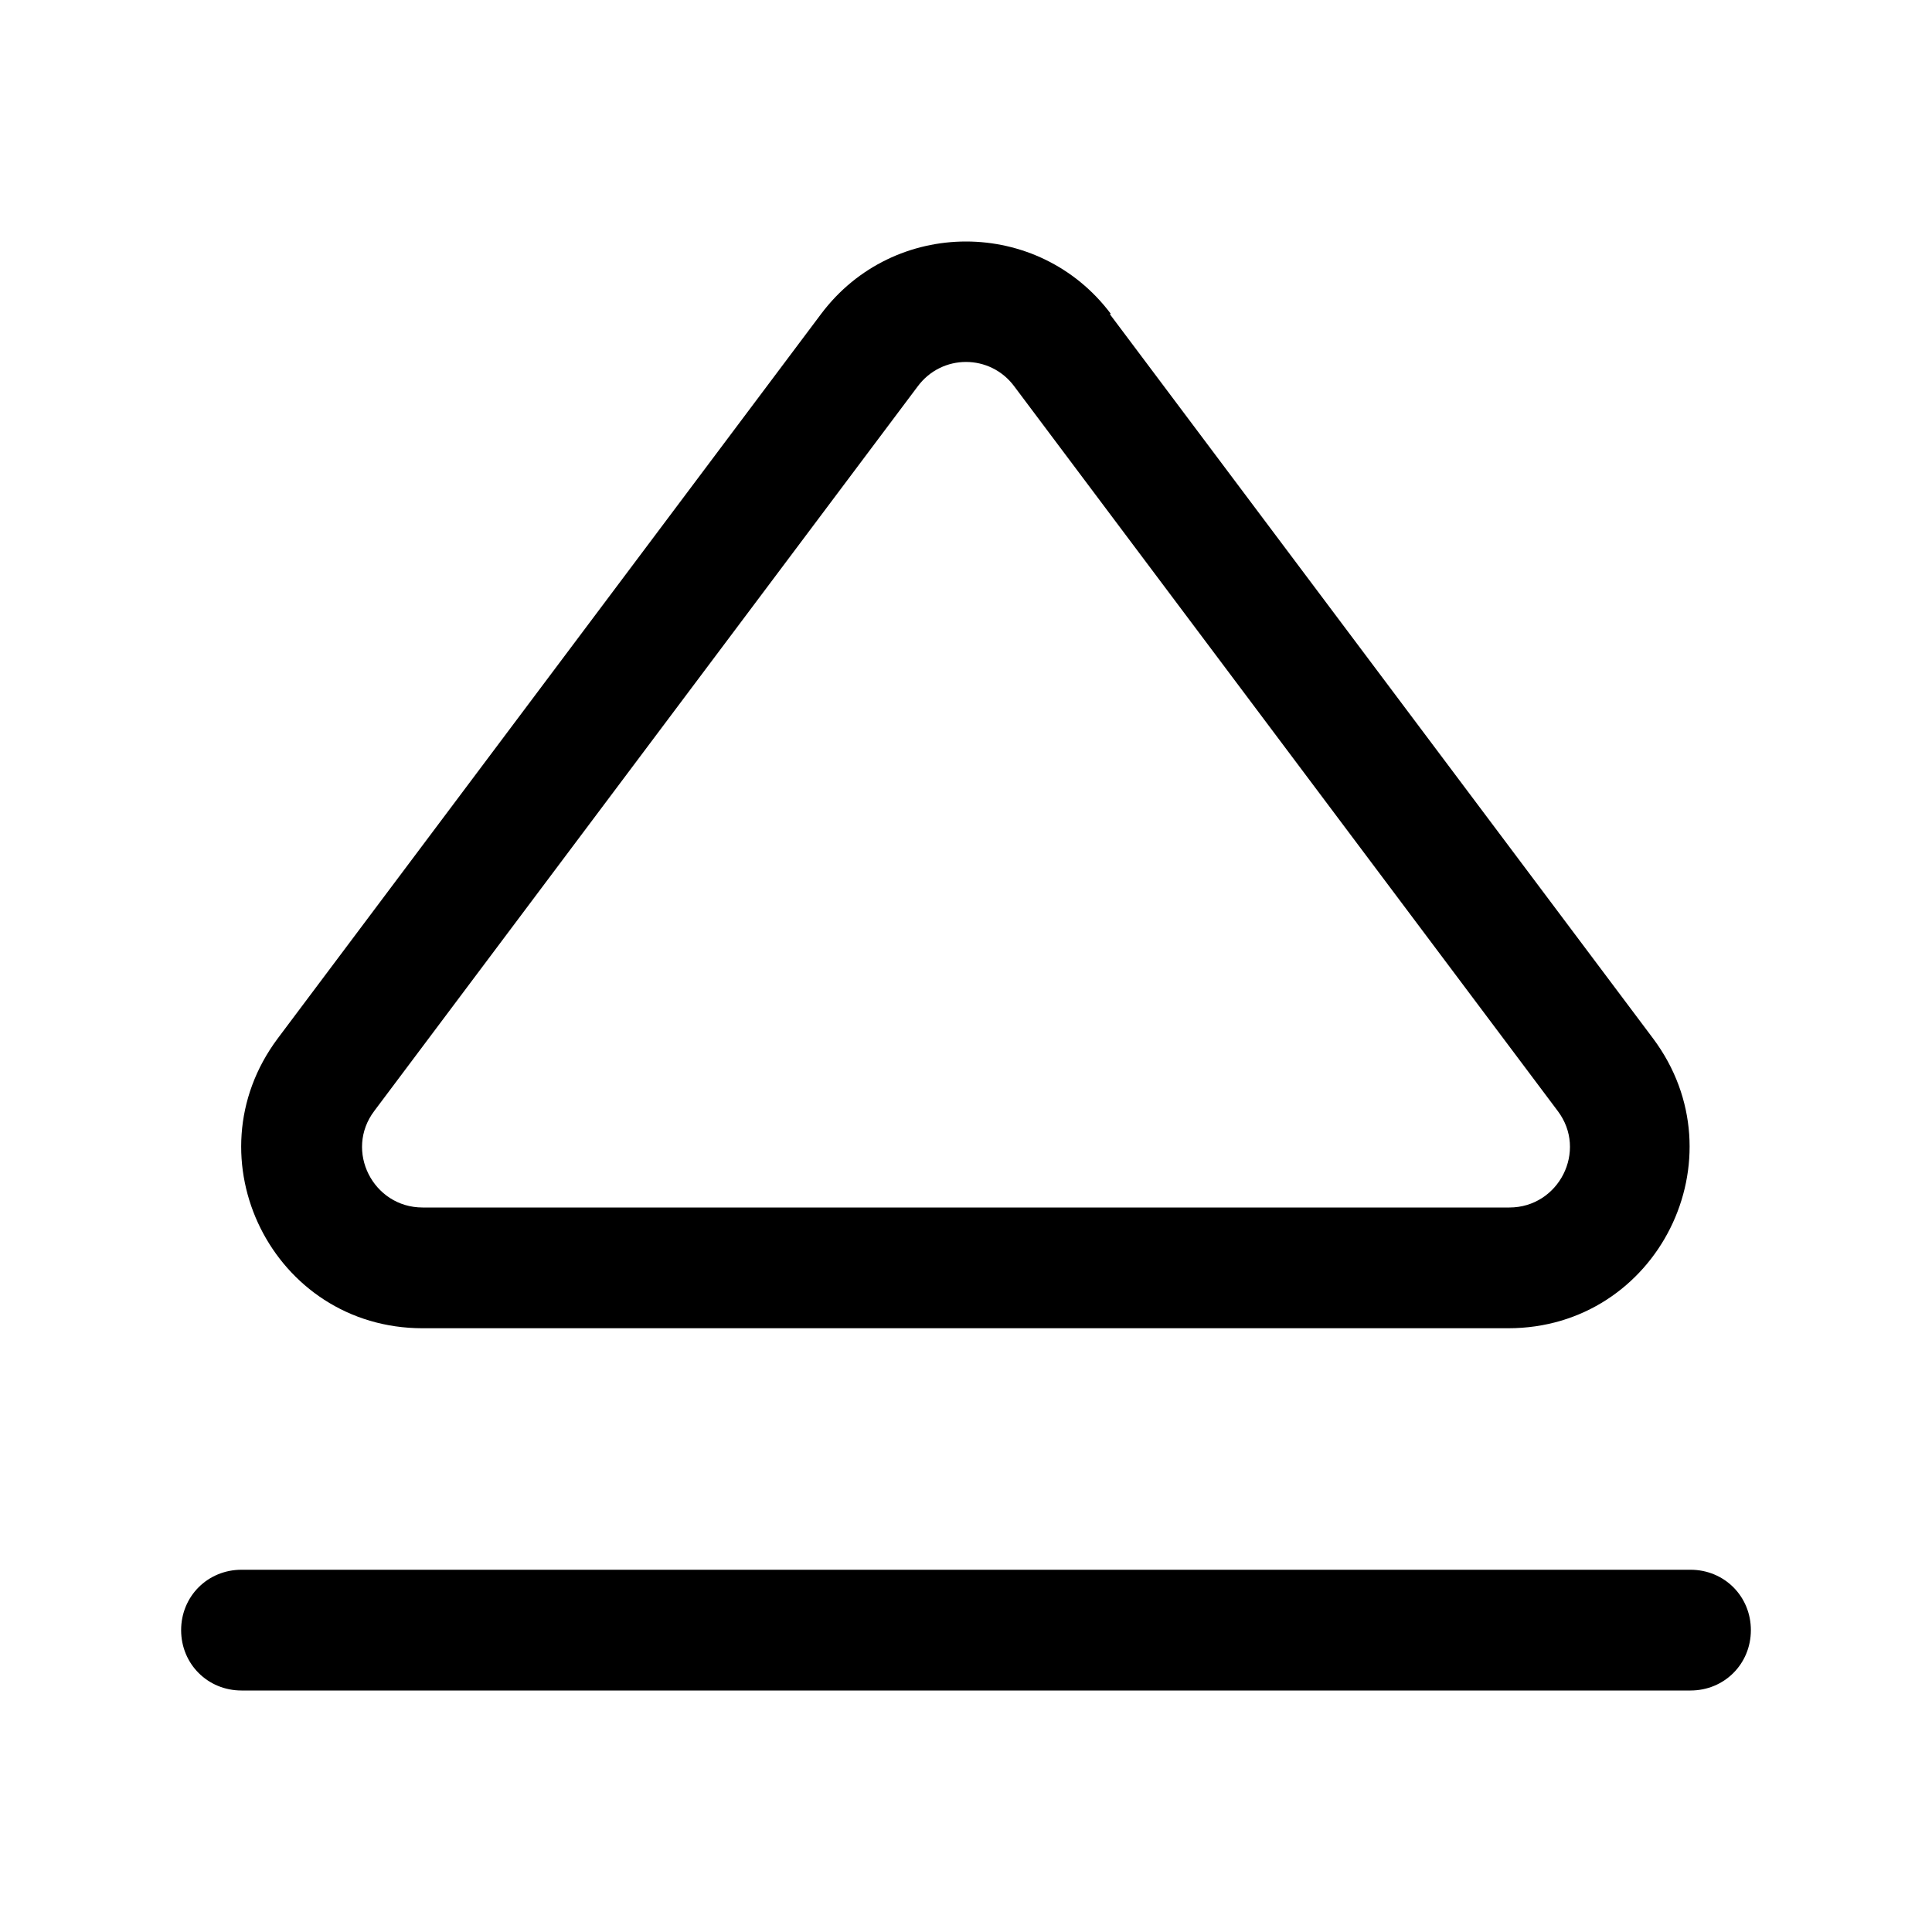
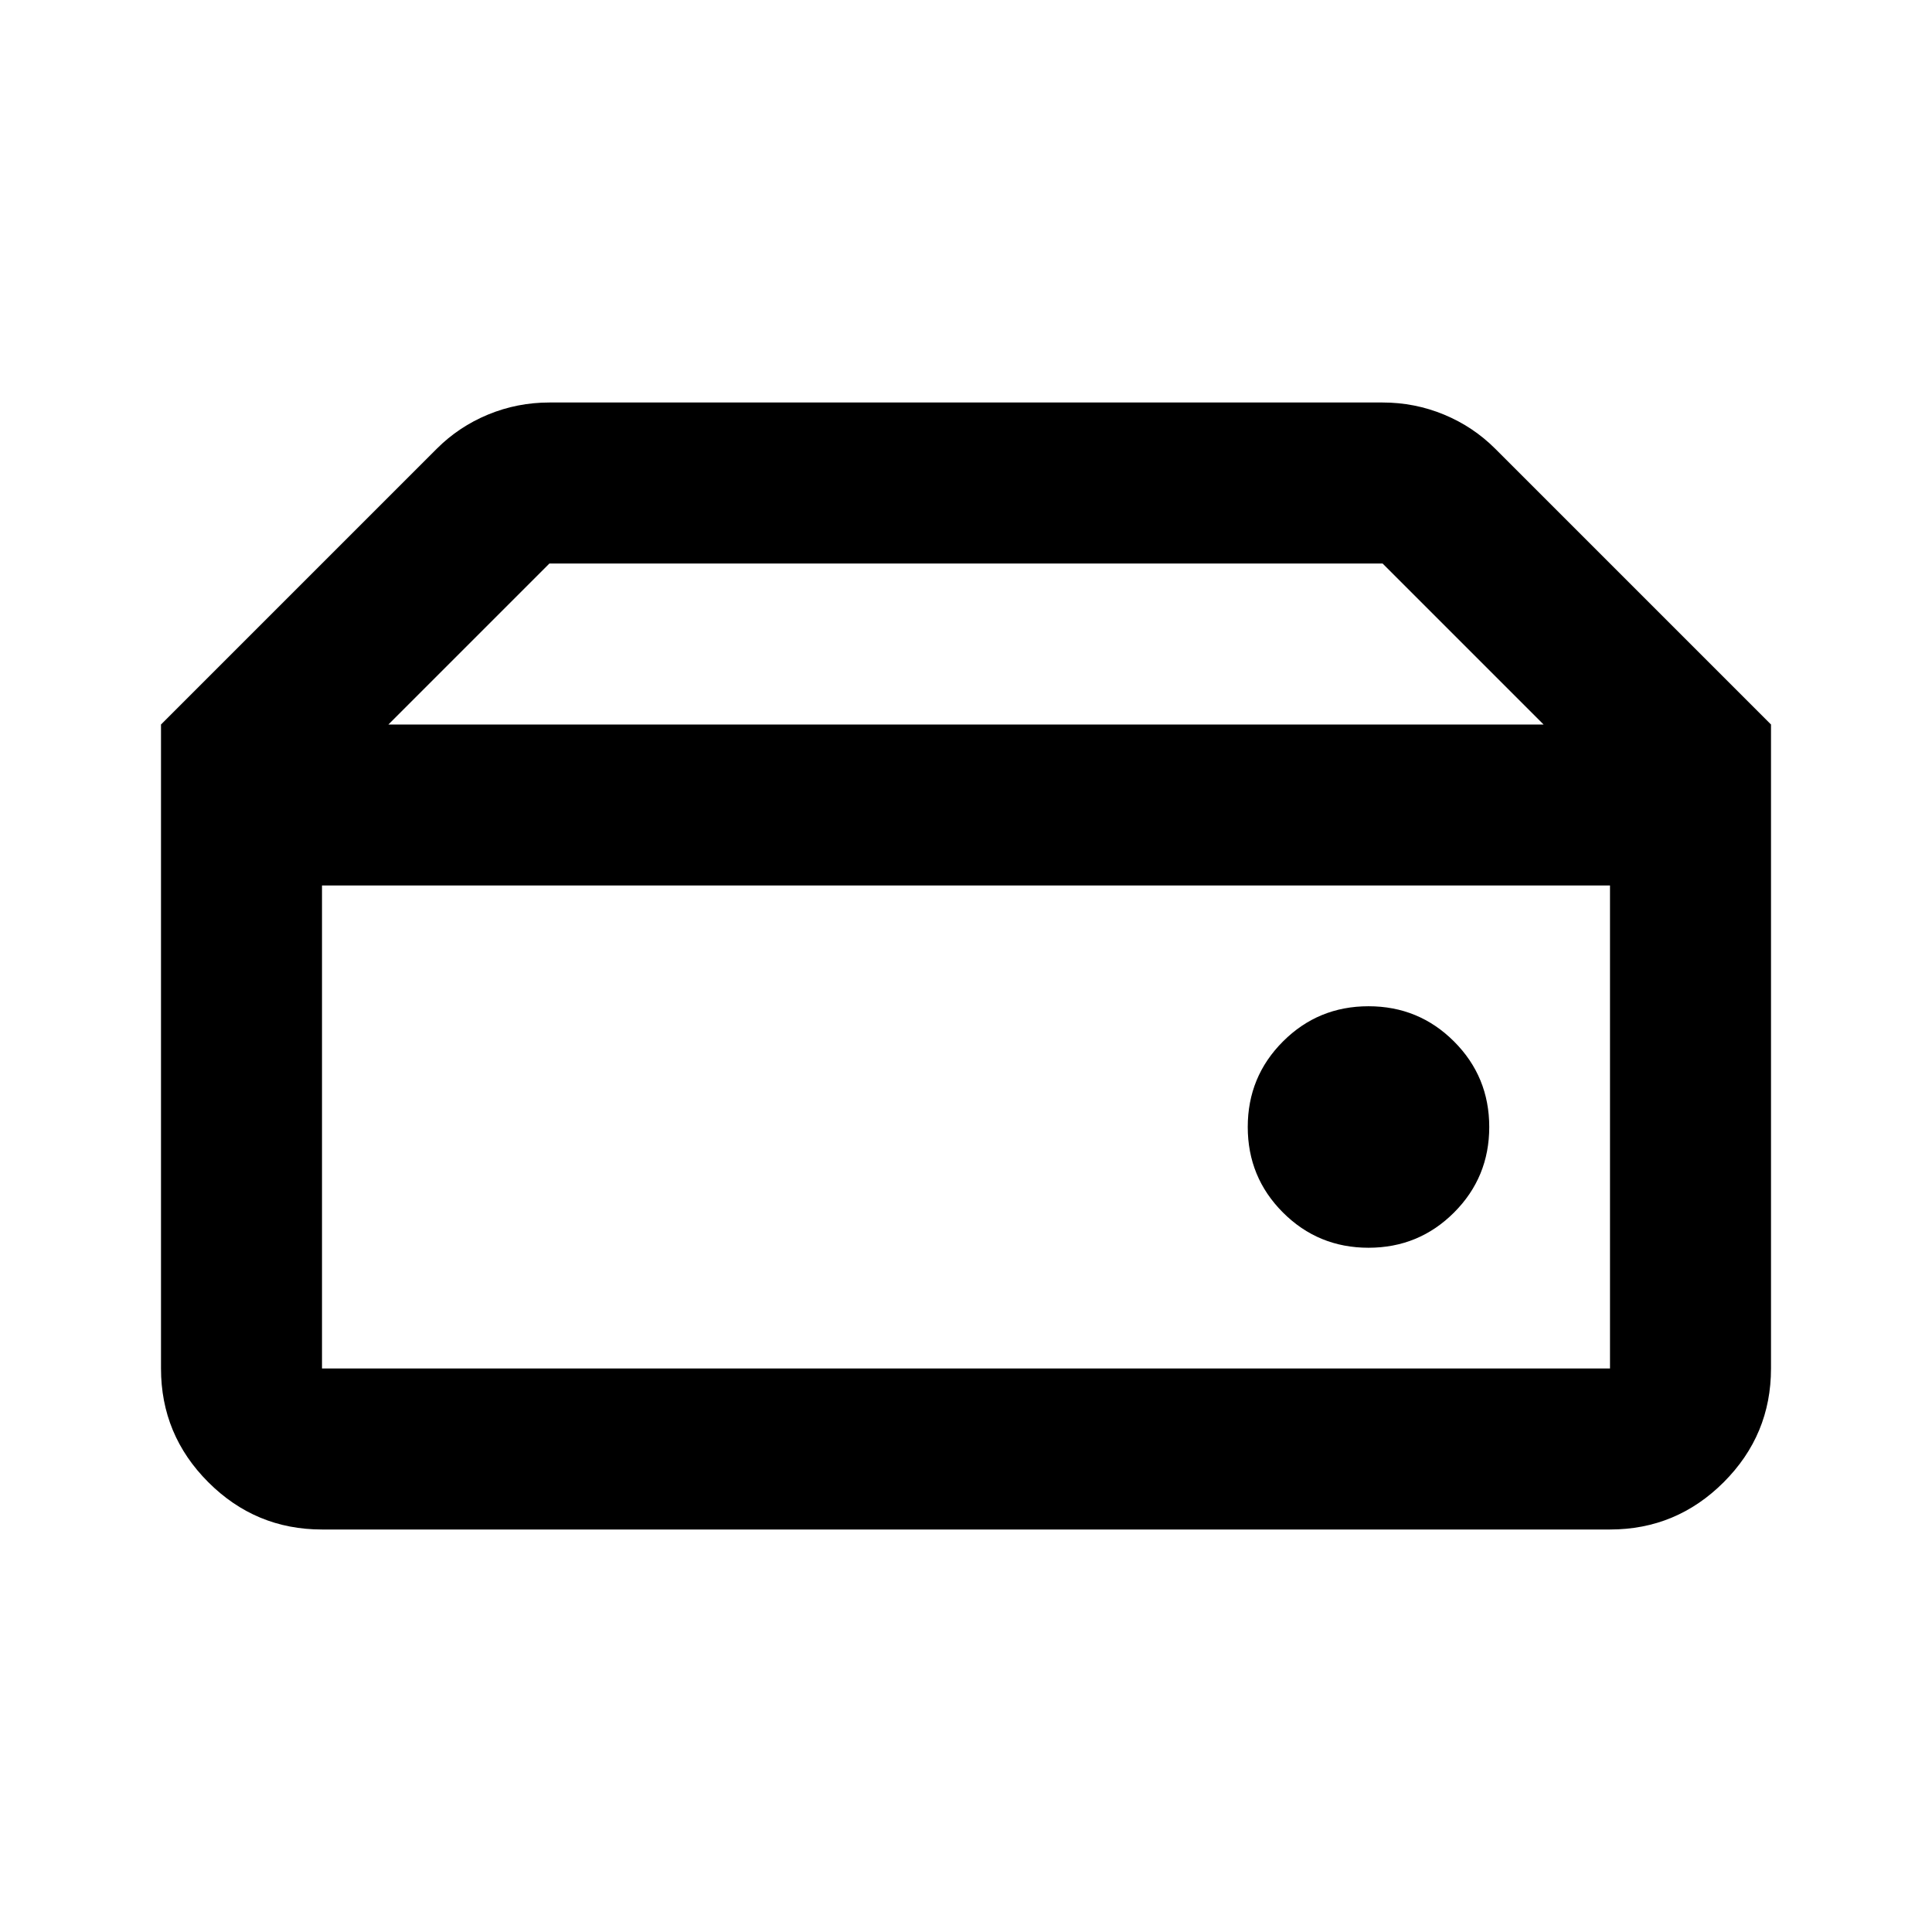
- <svg xmlns="http://www.w3.org/2000/svg" viewBox="0 0 16 16" fill="none">
-   <path fill="currentColor" d="m7.6,3.2c.2-.27.6-.27.8,0l4.5,6c.25.33.01.8-.4.8H3.5c-.41,0-.65-.47-.4-.8L7.6,3.2Zm1.6-.6c-.6-.8-1.8-.8-2.4,0l-4.5,6c-.74.99-.04,2.4,1.2,2.4h8.99c1.24,0,1.94-1.41,1.2-2.4l-4.5-6ZM2,13c-.28,0-.5.22-.5.5s.22.5.5.5h12c.28,0,.5-.22.5-.5s-.22-.5-.5-.5H2Z" />
+ <svg xmlns="http://www.w3.org/2000/svg" width="24" height="24" viewBox="0 -960 960 960" fill="currentColor">
+   <path d="M160-280h640v-240H160v240Zm562.5-77.5Q740-375 740-400t-17.5-42.5Q705-460 680-460t-42.5 17.5Q620-425 620-400t17.5 42.5Q655-340 680-340t42.5-17.5ZM880-600H767l-80-80H273l-80 80H80l137-137q11-11 25.5-17t30.5-6h414q16 0 30.5 6t25.5 17l137 137ZM160-200q-33 0-56.5-23.5T80-280v-320h800v320q0 33-23.5 56.5T800-200H160Z" />
</svg>
